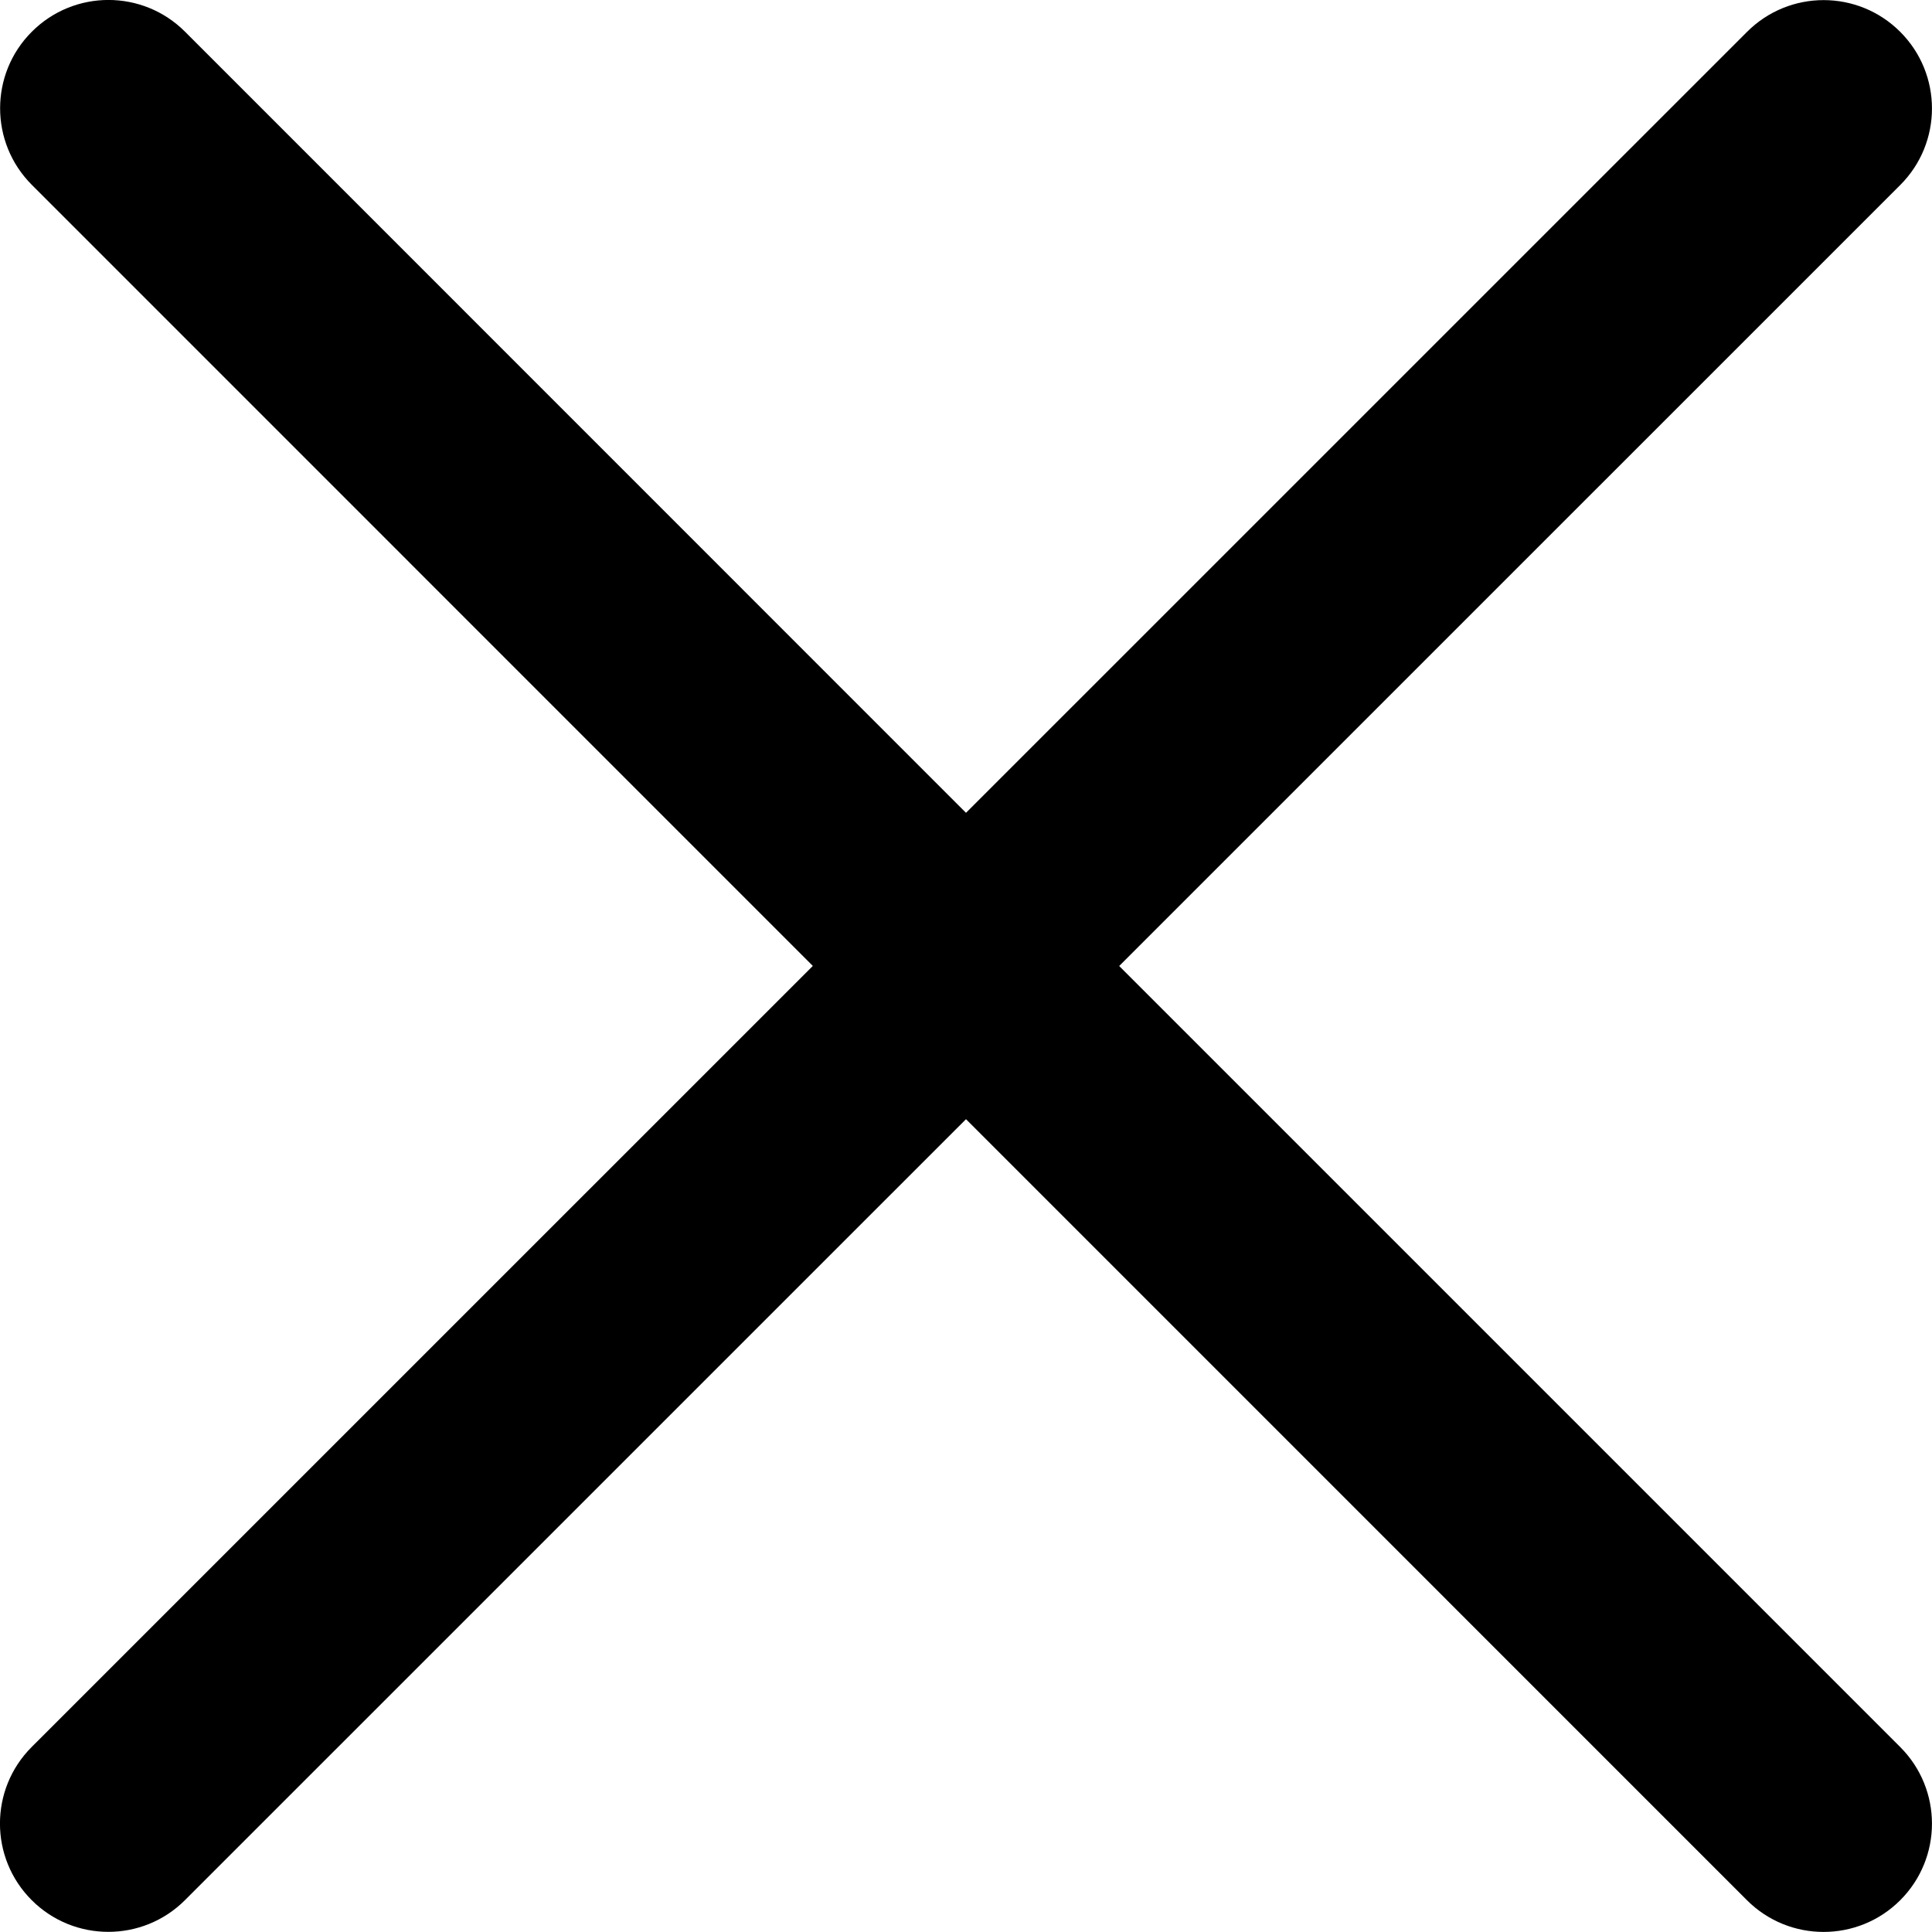
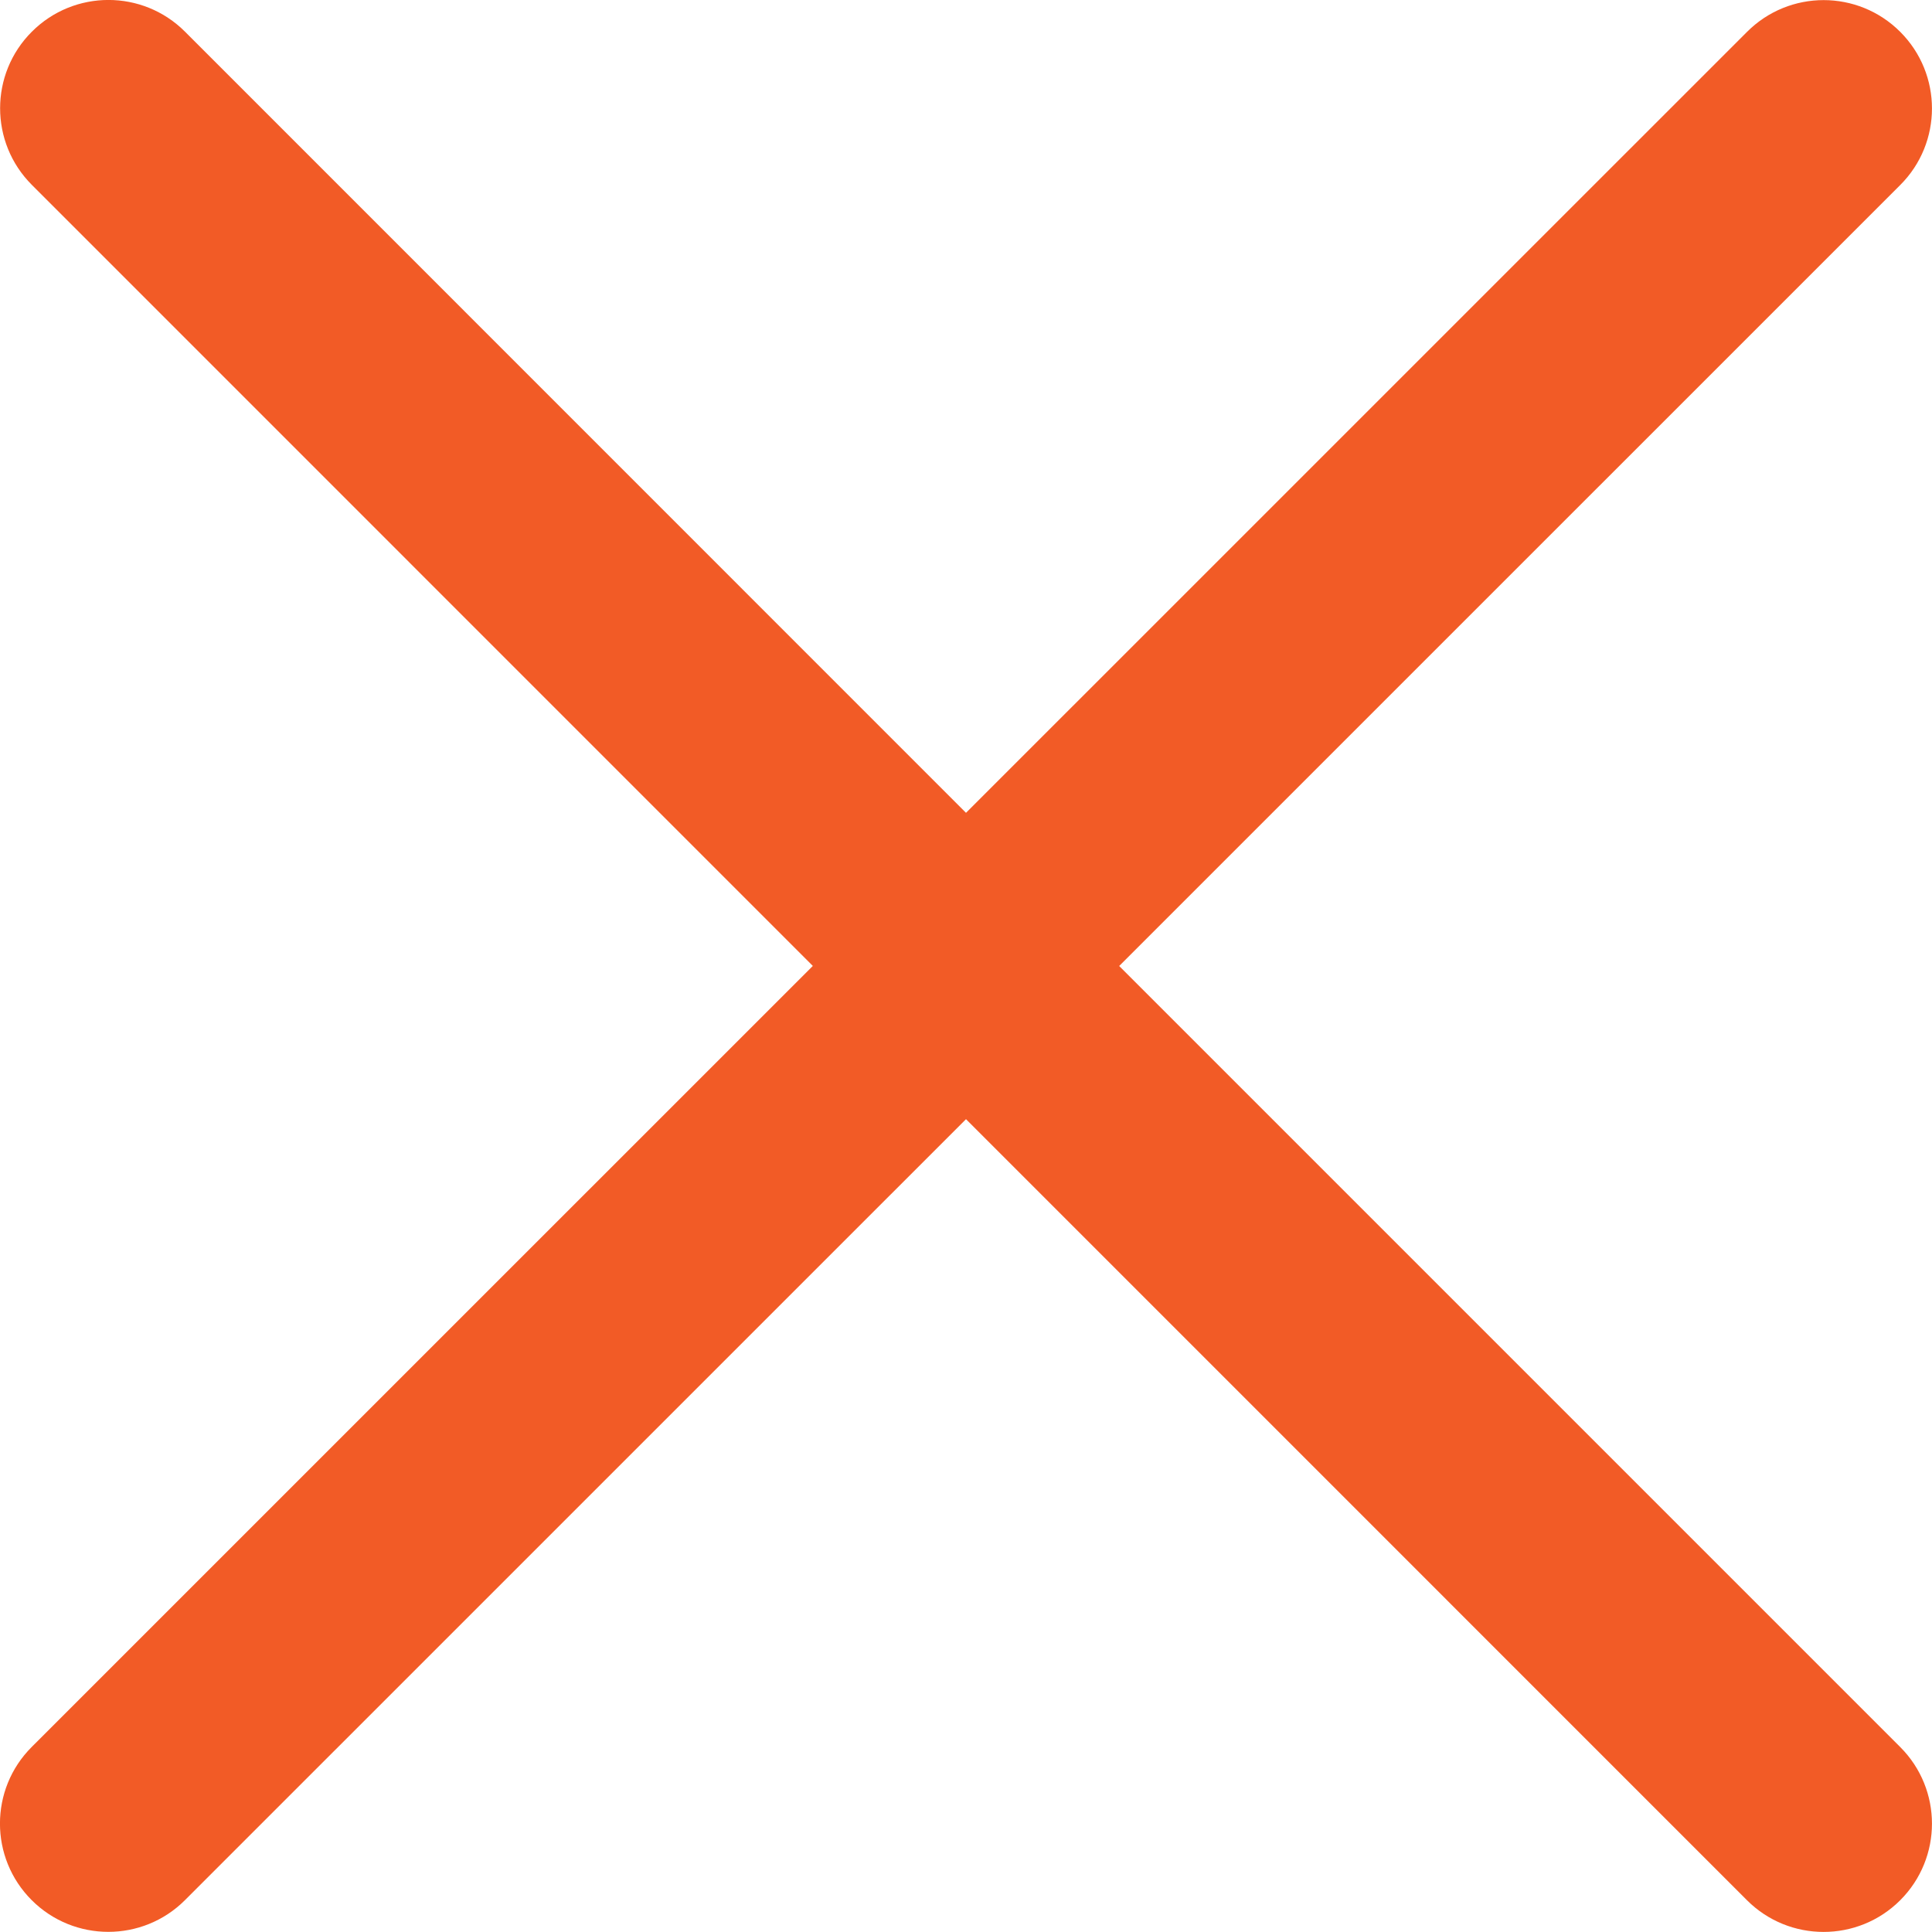
- <svg xmlns="http://www.w3.org/2000/svg" version="1.0" id="Layer_1" x="0px" y="0px" width="26.752px" height="26.752px" viewBox="0 0 26.752 26.752" enable-background="new 0 0 26.752 26.752" xml:space="preserve">
+ <svg xmlns="http://www.w3.org/2000/svg" version="1.0" id="Layer_1" x="0px" y="0px" width="26.752px" height="26.752px" viewBox="0 0 26.752 26.752" enable-background="new 0 0 26.752 26.752" xml:space="preserve" fill="#F25B26">
  <path d="M15.497,13.376L26.312,2.562c0.586-0.585,0.586-1.535,0-2.121s-1.535-0.586-2.121,0L13.376,11.255L2.562,0.439 c-0.586-0.586-1.535-0.586-2.121,0c-0.586,0.585-0.586,1.535,0,2.121l10.814,10.815L0.439,24.19c-0.586,0.586-0.586,1.535,0,2.121 c0.293,0.293,0.677,0.439,1.061,0.439s0.768-0.146,1.061-0.439l10.815-10.814L24.19,26.312c0.293,0.293,0.677,0.439,1.061,0.439 s0.768-0.146,1.061-0.439c0.586-0.586,0.586-1.535,0-2.121L15.497,13.376z" />
</svg>
